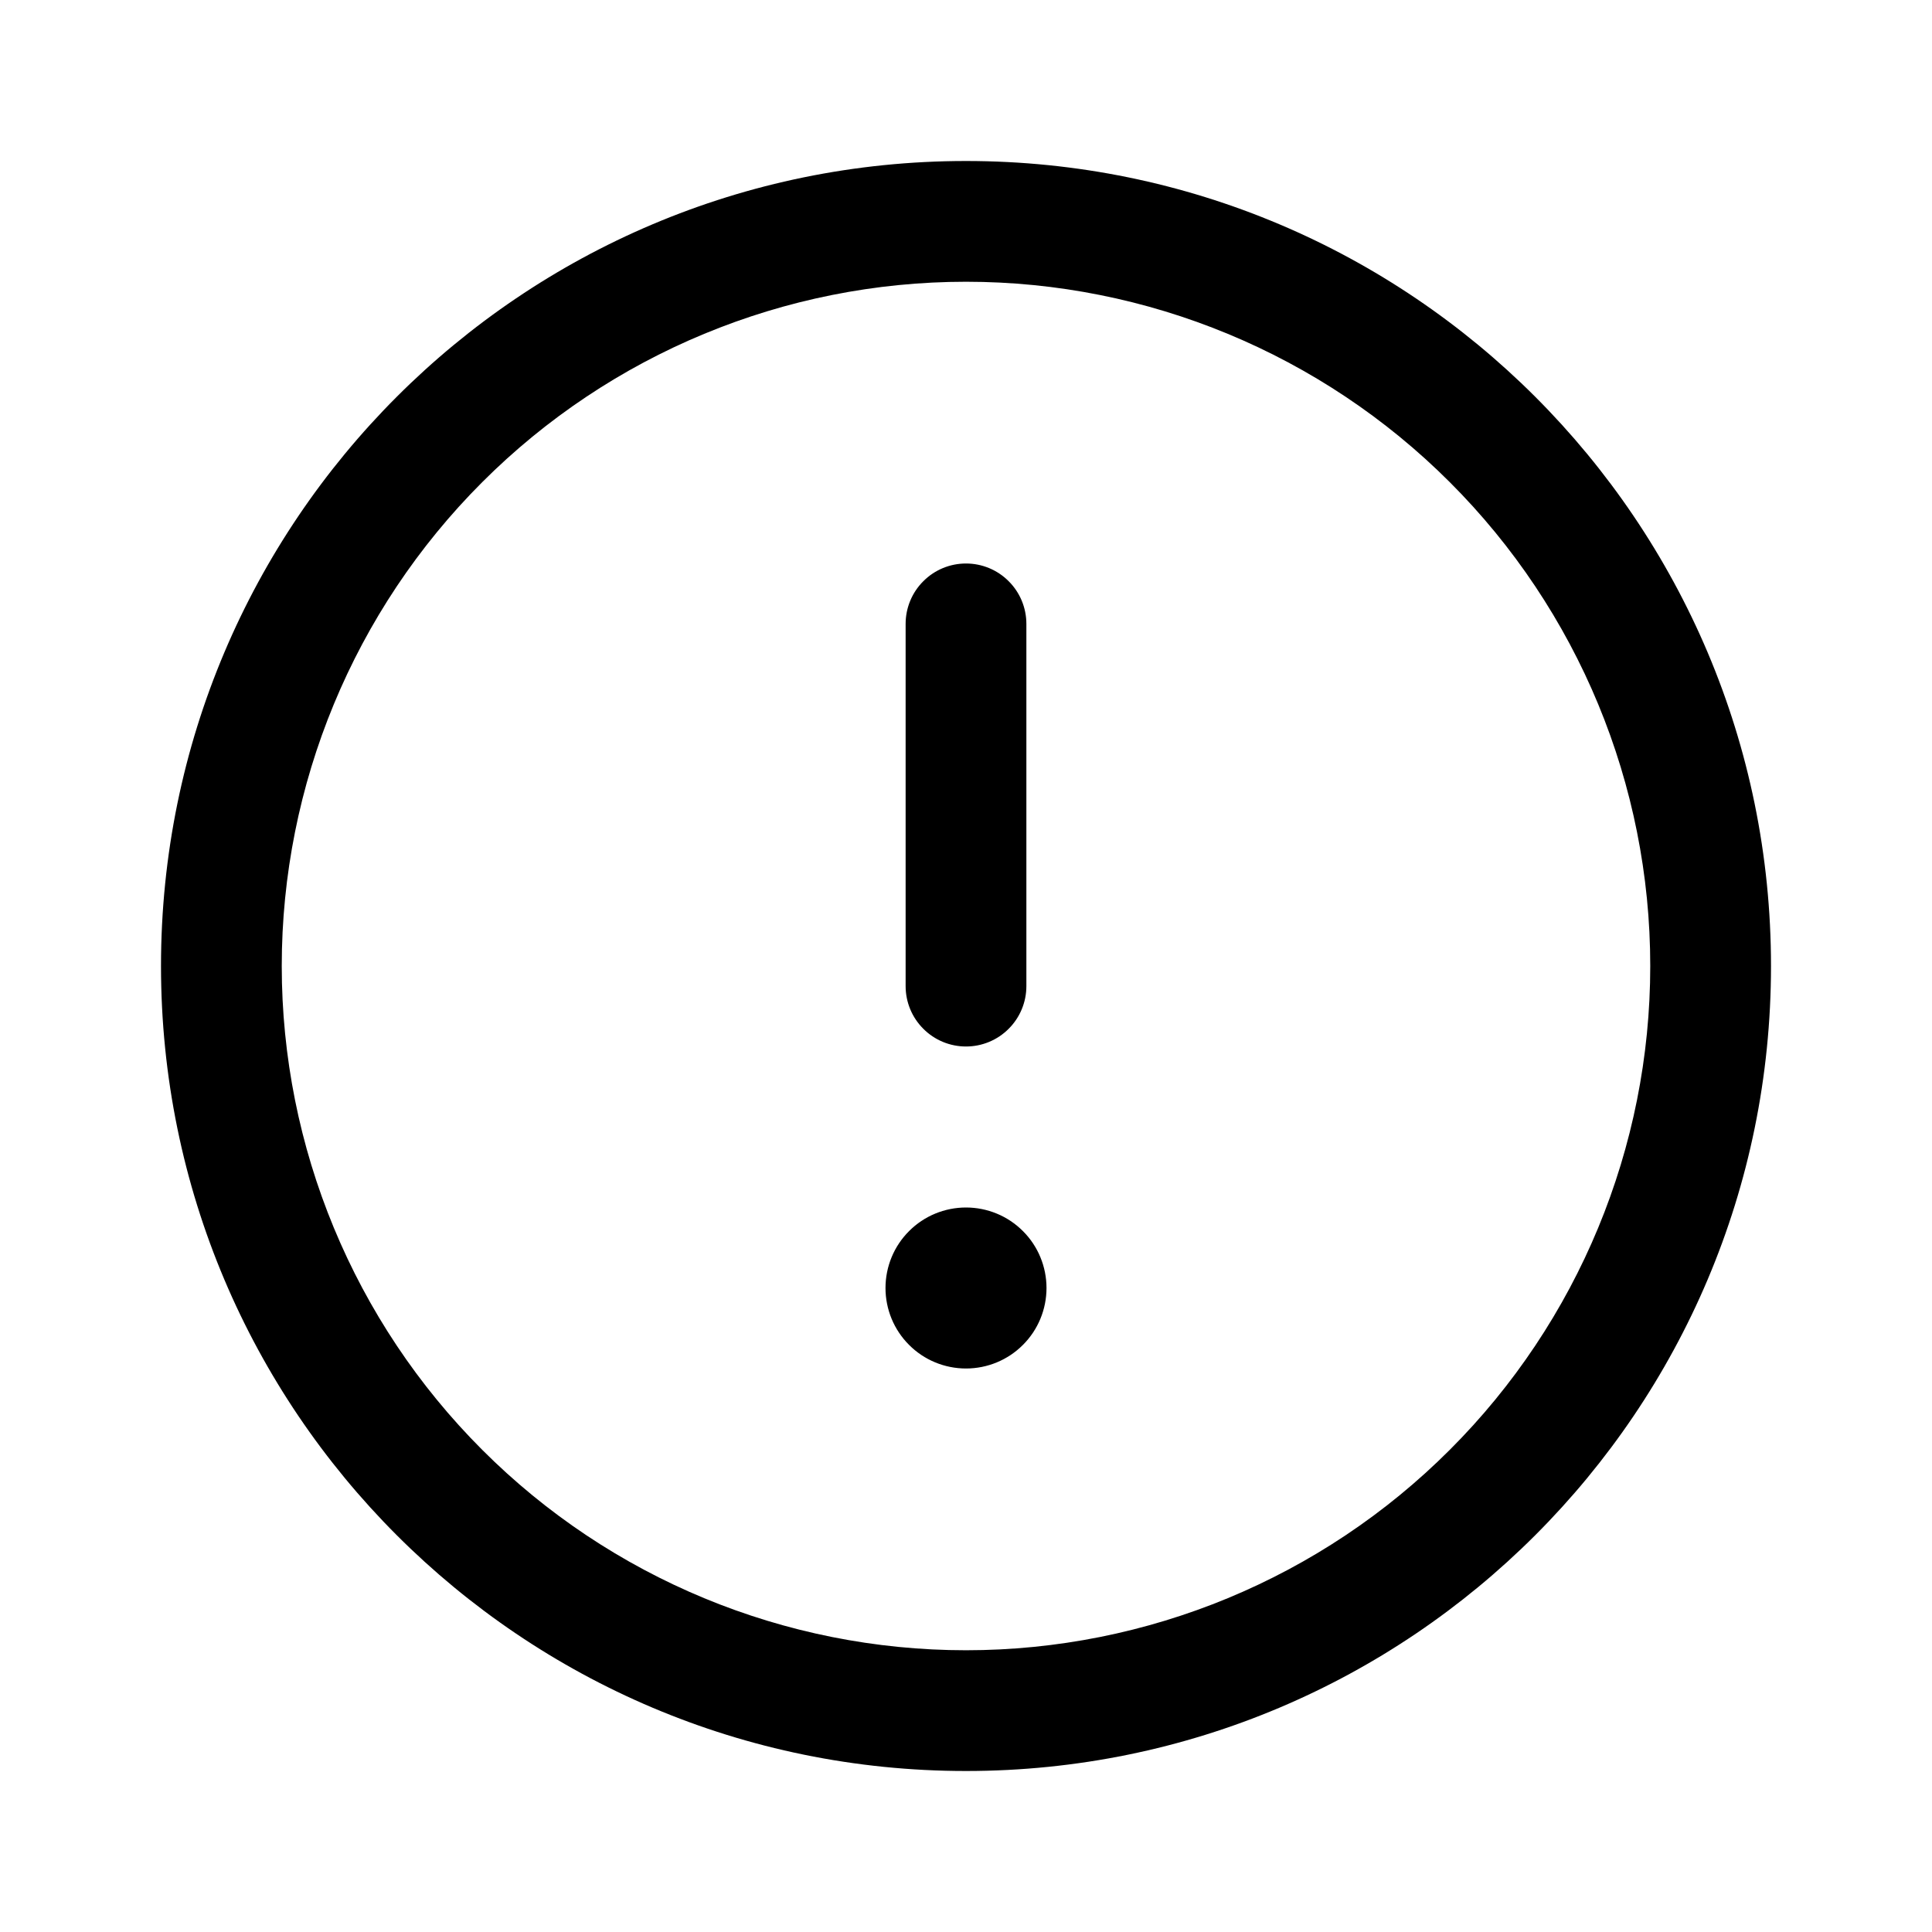
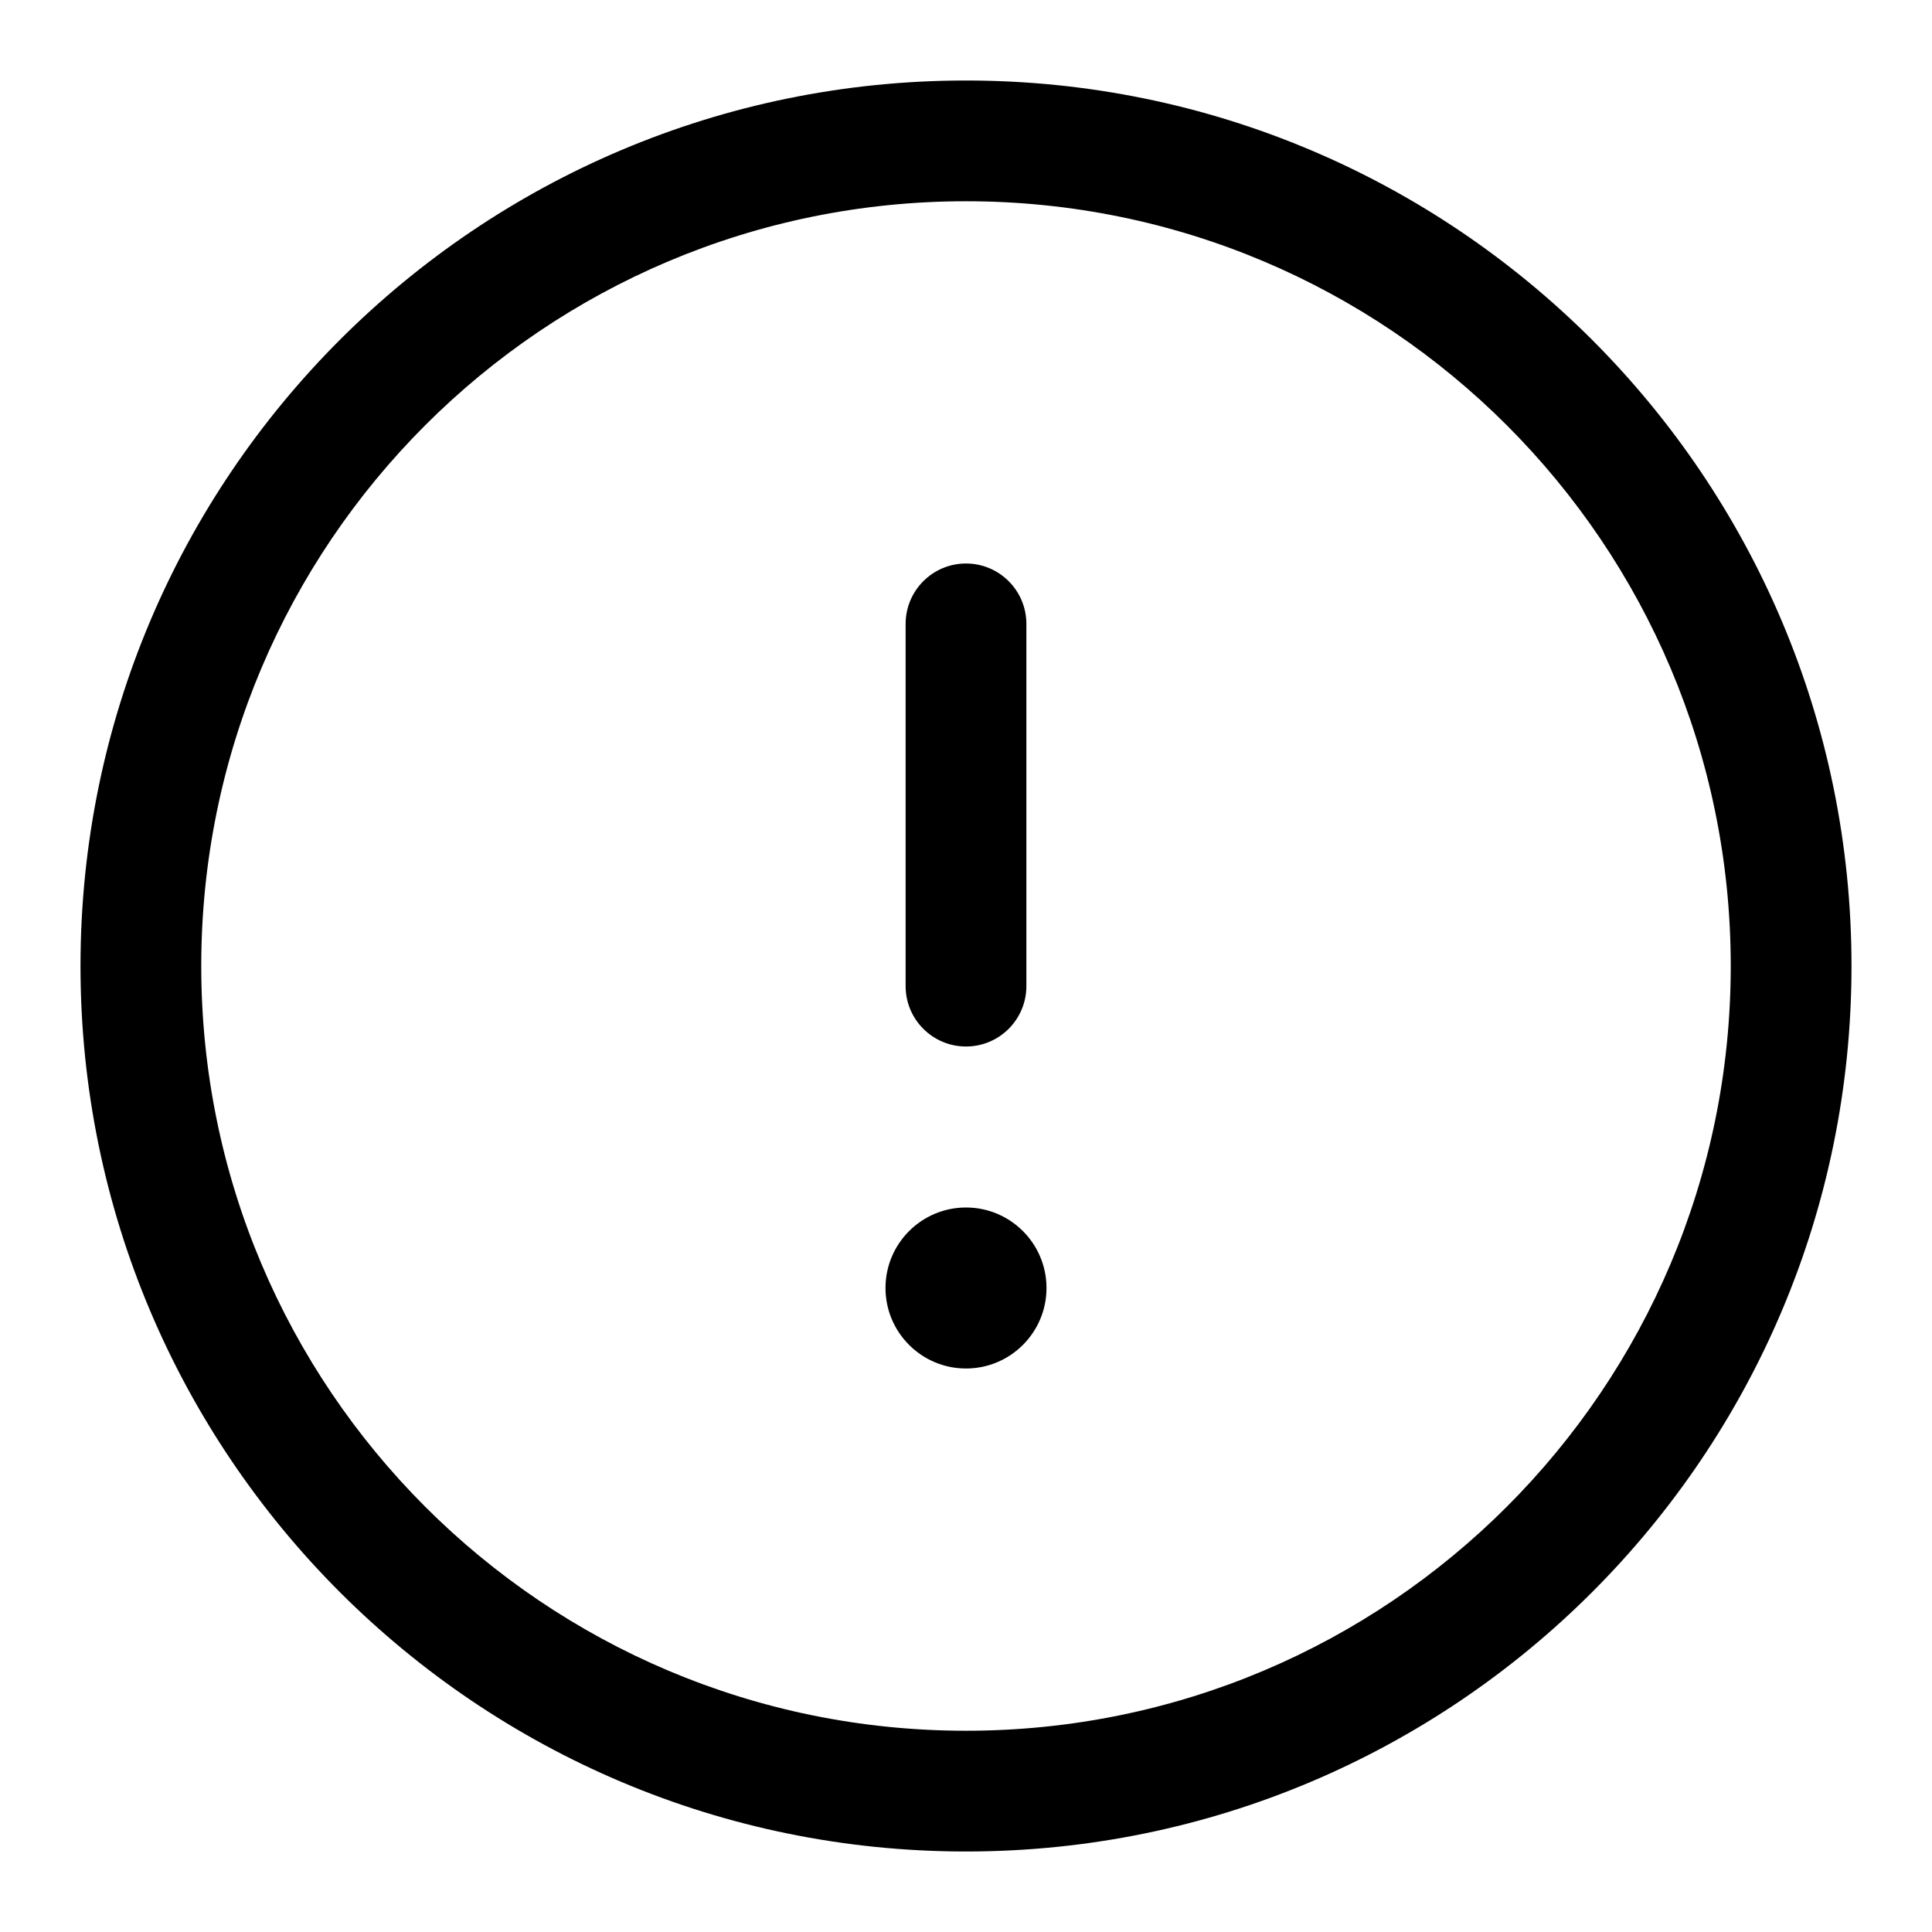
<svg xmlns="http://www.w3.org/2000/svg" width="24" height="24" viewBox="0 0 24 24">
-   <path fill-rule="evenodd" clip-rule="evenodd" d="M12 20.5C14.254 20.5 16.416 19.605 18.01 18.01C19.605 16.416 20.5 14.254 20.5 12C20.5 9.746 19.605 7.584 18.01 5.99C16.416 4.396 14.254 3.5 12 3.5C9.746 3.5 7.584 4.396 5.99 5.99C4.396 7.584 3.5 9.746 3.5 12C3.5 14.254 4.396 16.416 5.99 18.01C7.584 19.605 9.746 20.5 12 20.5ZM12 22C17.523 22 22 17.523 22 12C22 6.477 17.523 2 12 2C6.477 2 2 6.477 2 12C2 17.523 6.477 22 12 22ZM13 16C13 16.265 12.895 16.52 12.707 16.707C12.52 16.895 12.265 17 12 17C11.735 17 11.48 16.895 11.293 16.707C11.105 16.52 11 16.265 11 16C11 15.735 11.105 15.48 11.293 15.293C11.48 15.105 11.735 15 12 15C12.265 15 12.52 15.105 12.707 15.293C12.895 15.48 13 15.735 13 16ZM12.75 7.75C12.75 7.551 12.671 7.36 12.53 7.22C12.39 7.079 12.199 7 12 7C11.801 7 11.61 7.079 11.47 7.22C11.329 7.36 11.25 7.551 11.25 7.75V12.25C11.25 12.449 11.329 12.64 11.47 12.78C11.61 12.921 11.801 13 12 13C12.199 13 12.39 12.921 12.53 12.78C12.671 12.64 12.75 12.449 12.75 12.25V7.75Z" />
+   <path d="M12 7C12.414 7 12.75 7.336 12.75 7.75V12.25C12.75 12.664 12.414 13 12 13C11.586 13 11.25 12.664 11.25 12.25V7.75C11.25 7.336 11.586 7 12 7Z" />
+   <path d="M13 16C13 16.552 12.552 17 12 17C11.448 17 11 16.552 11 16C11 15.448 11.448 15 12 15C12.552 15 13 15.448 13 16Z" />
+   <path fill-rule="evenodd" clip-rule="evenodd" d="M12 1C5.925 1 1 5.925 1 12C1 18.075 5.925 23 12 23C18.075 23 23 18.075 23 12C23 5.925 18.075 1 12 1ZM2.5 12C2.5 6.753 6.753 2.5 12 2.5C17.247 2.5 21.5 6.753 21.5 12C21.5 17.247 17.247 21.5 12 21.5C6.753 21.5 2.5 17.247 2.5 12Z" />
</svg>
